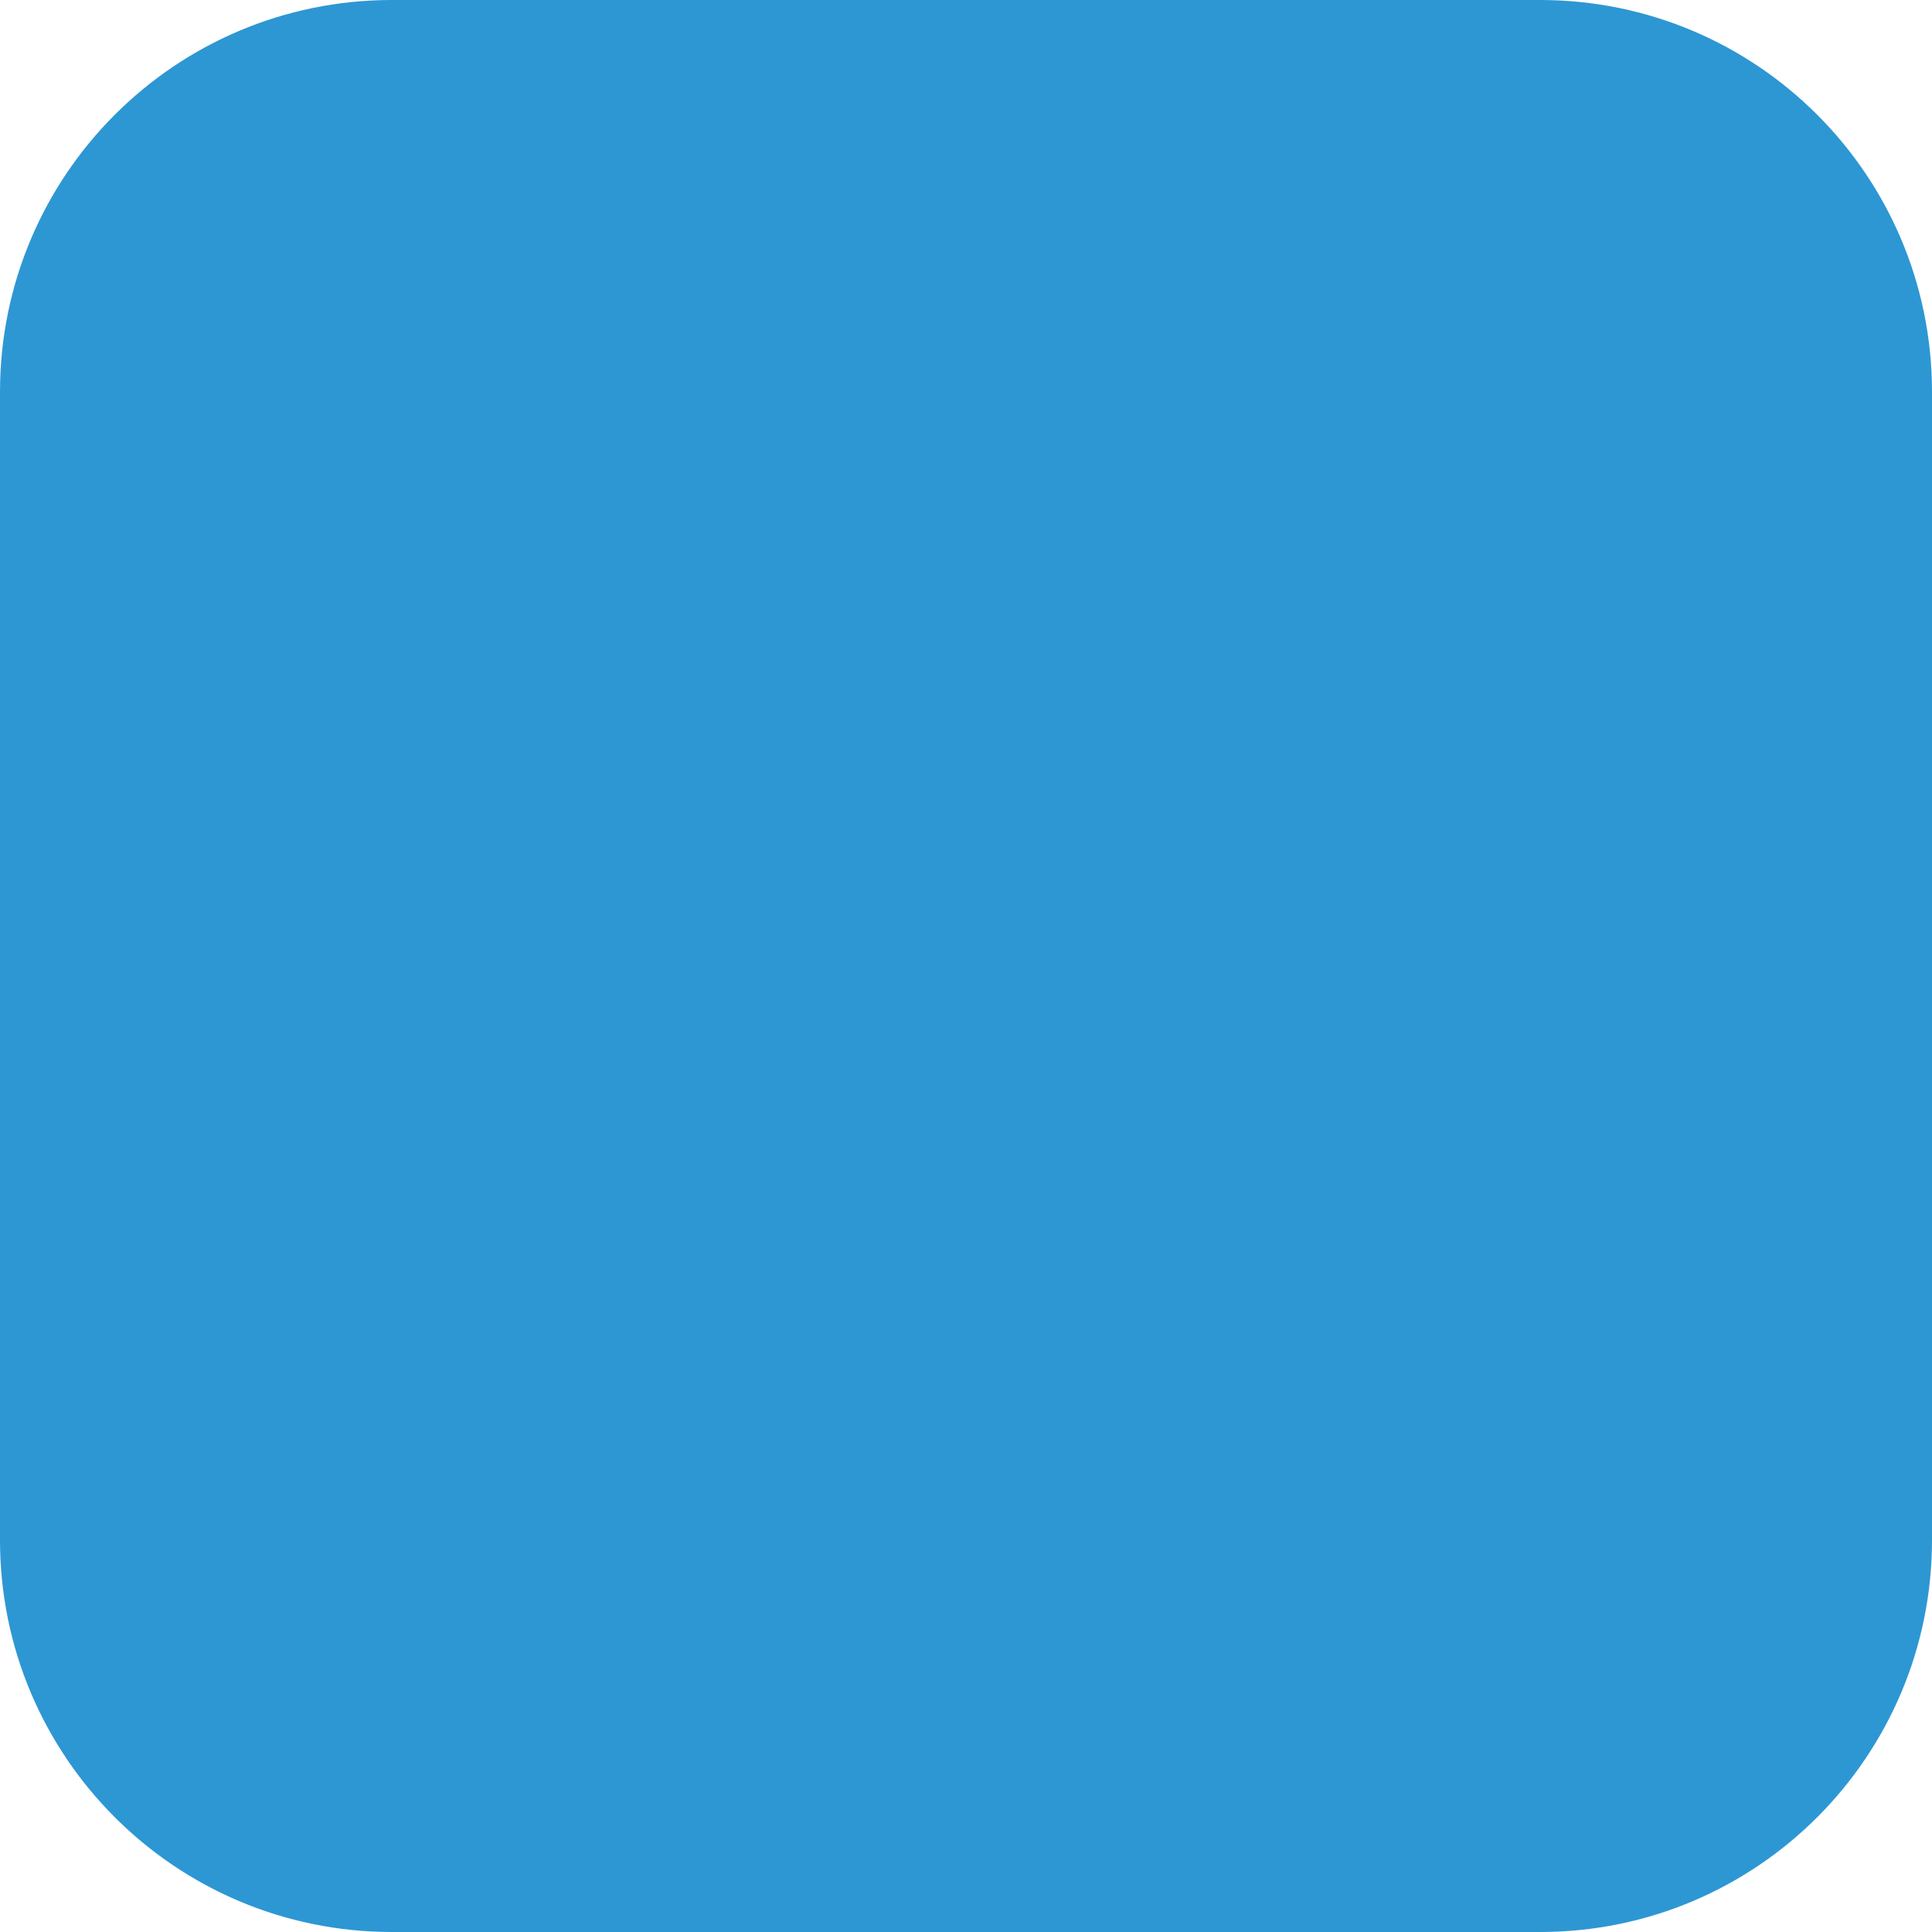
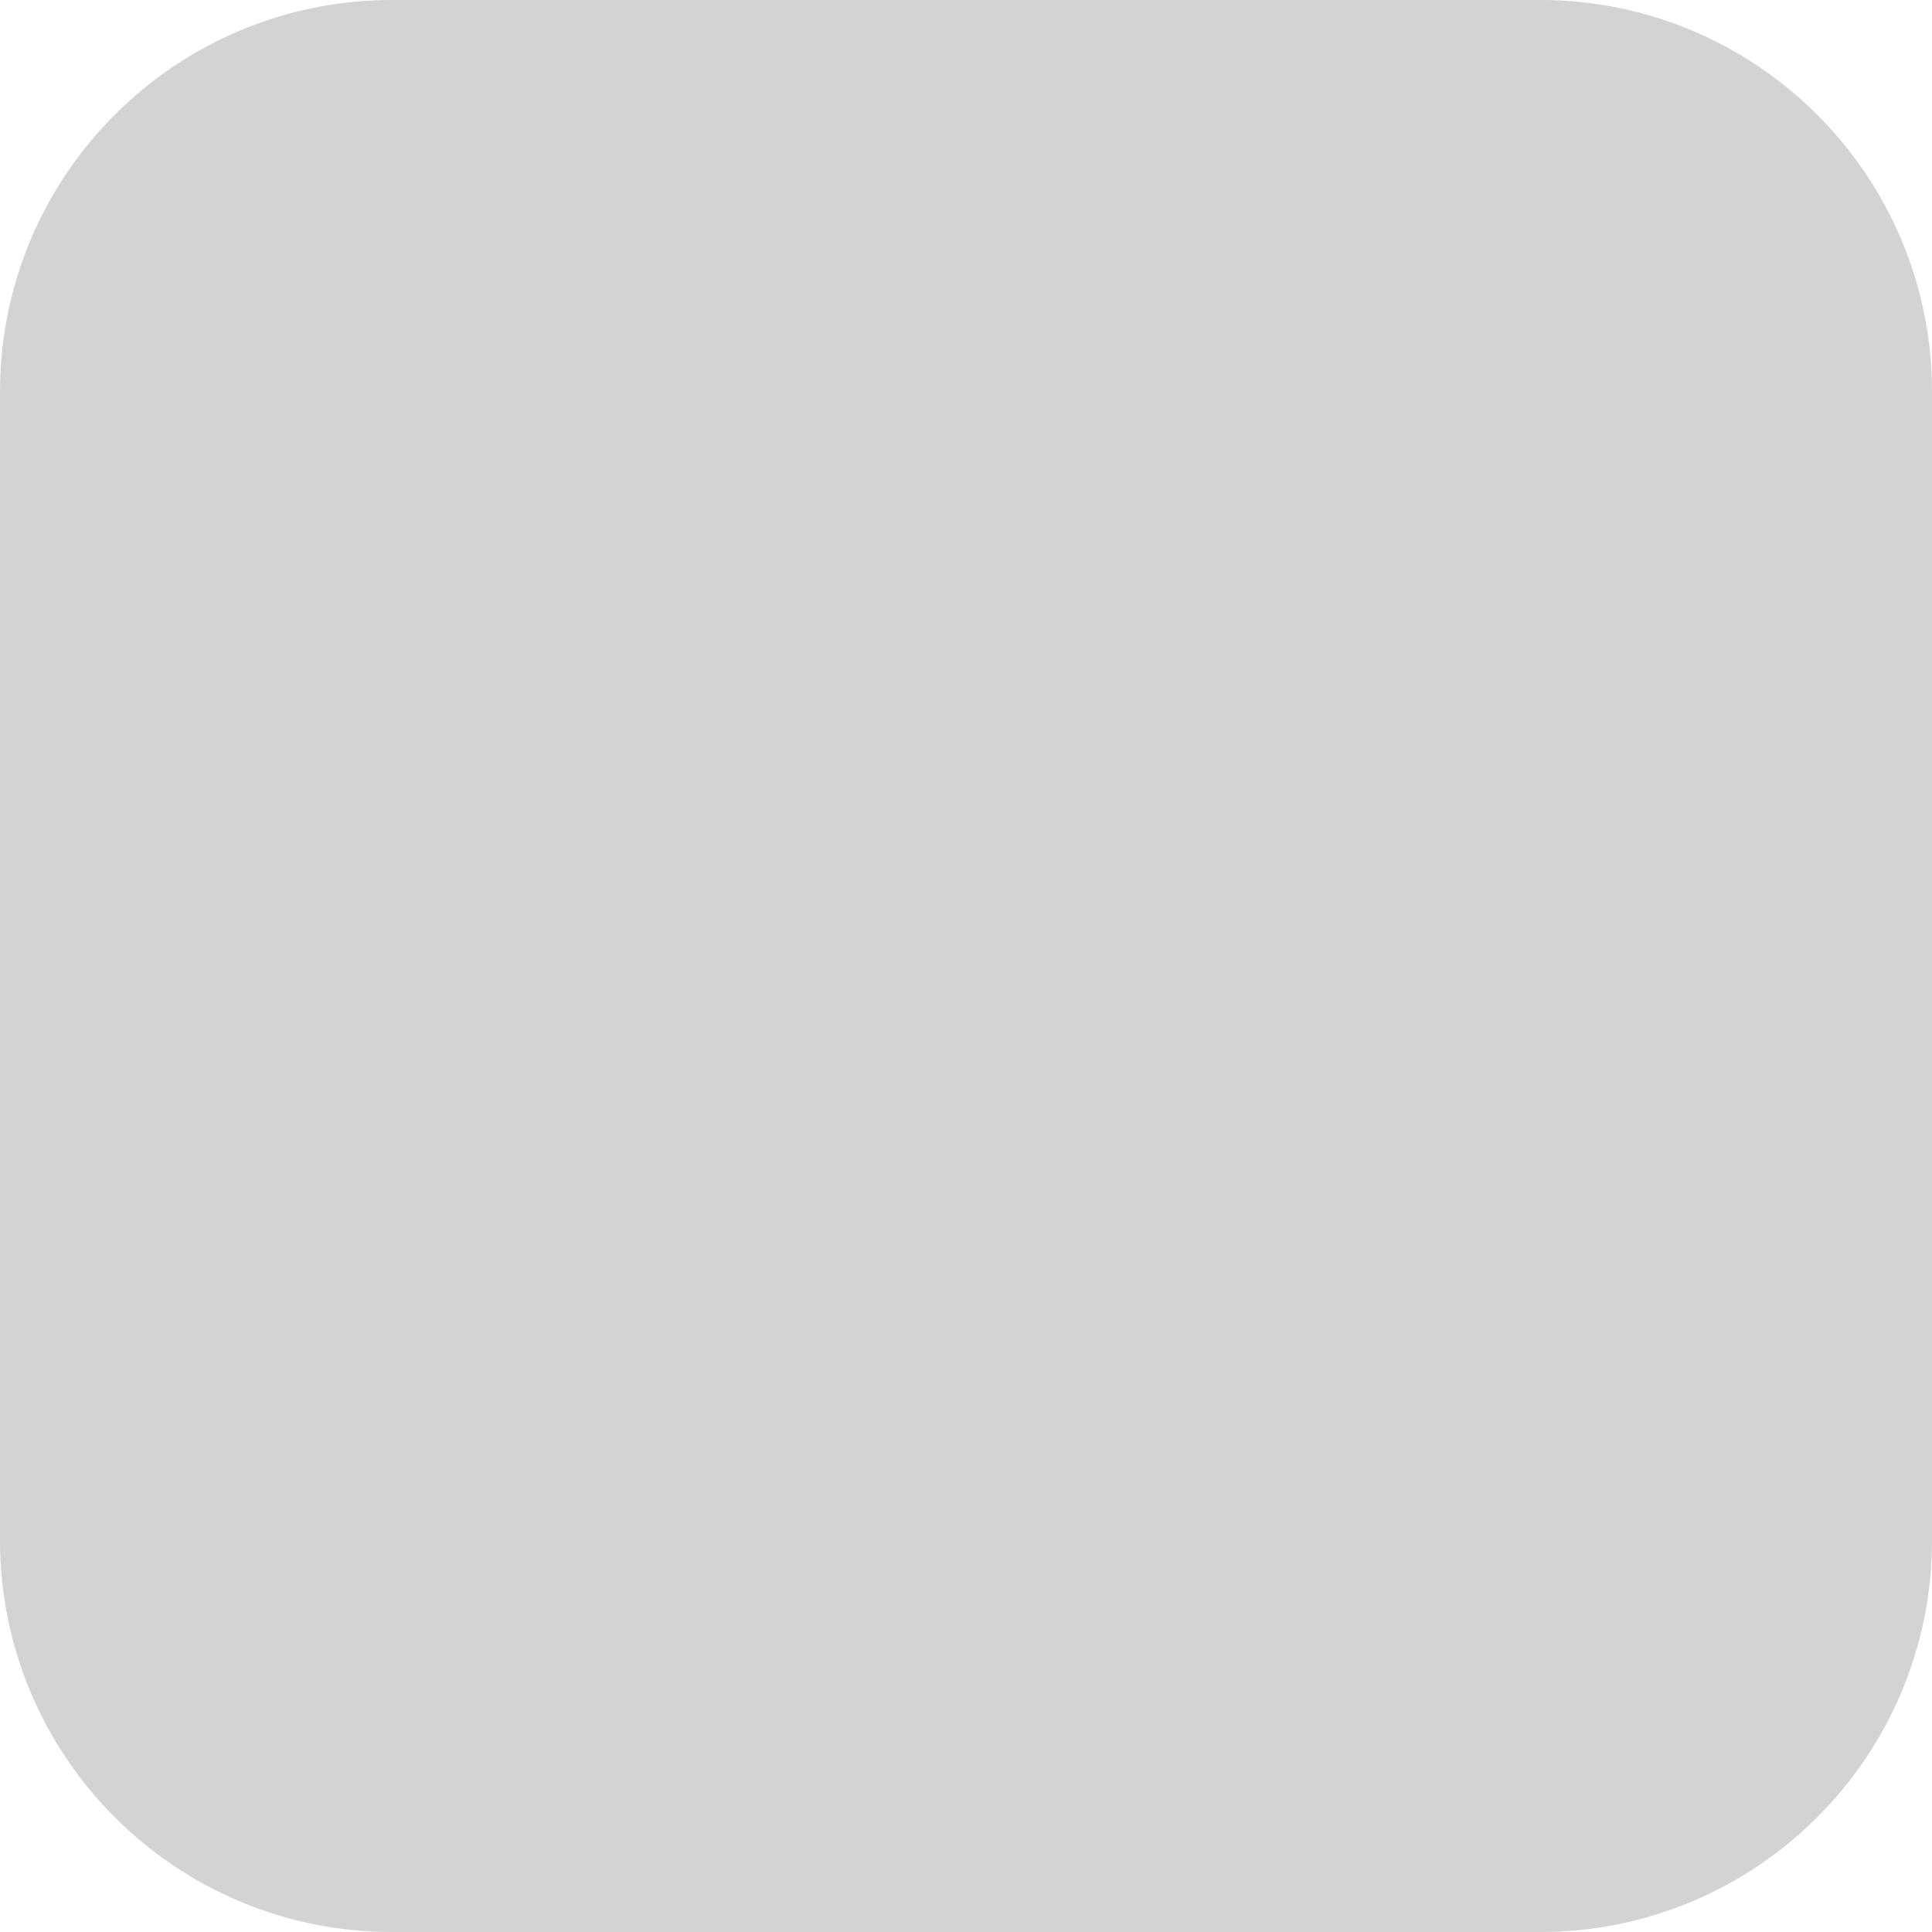
<svg xmlns="http://www.w3.org/2000/svg" version="1.1" id="Layer_1" x="0px" y="0px" viewBox="0 0 456 456" style="enable-background:new 0 0 456 456;" xml:space="preserve">
  <style type="text/css">
- 	.st0{fill:#2D97D3;}
+ 	.st0{fill:#D3D3D3;}
</style>
  <path class="st0" d="M92.5,0h271C414.6,0,456,41.4,456,92.5v271c0,51.1-41.4,92.5-92.5,92.5h-271C41.4,456,0,414.6,0,363.5v-271  C0,41.4,41.4,0,92.5,0z" />
</svg>
